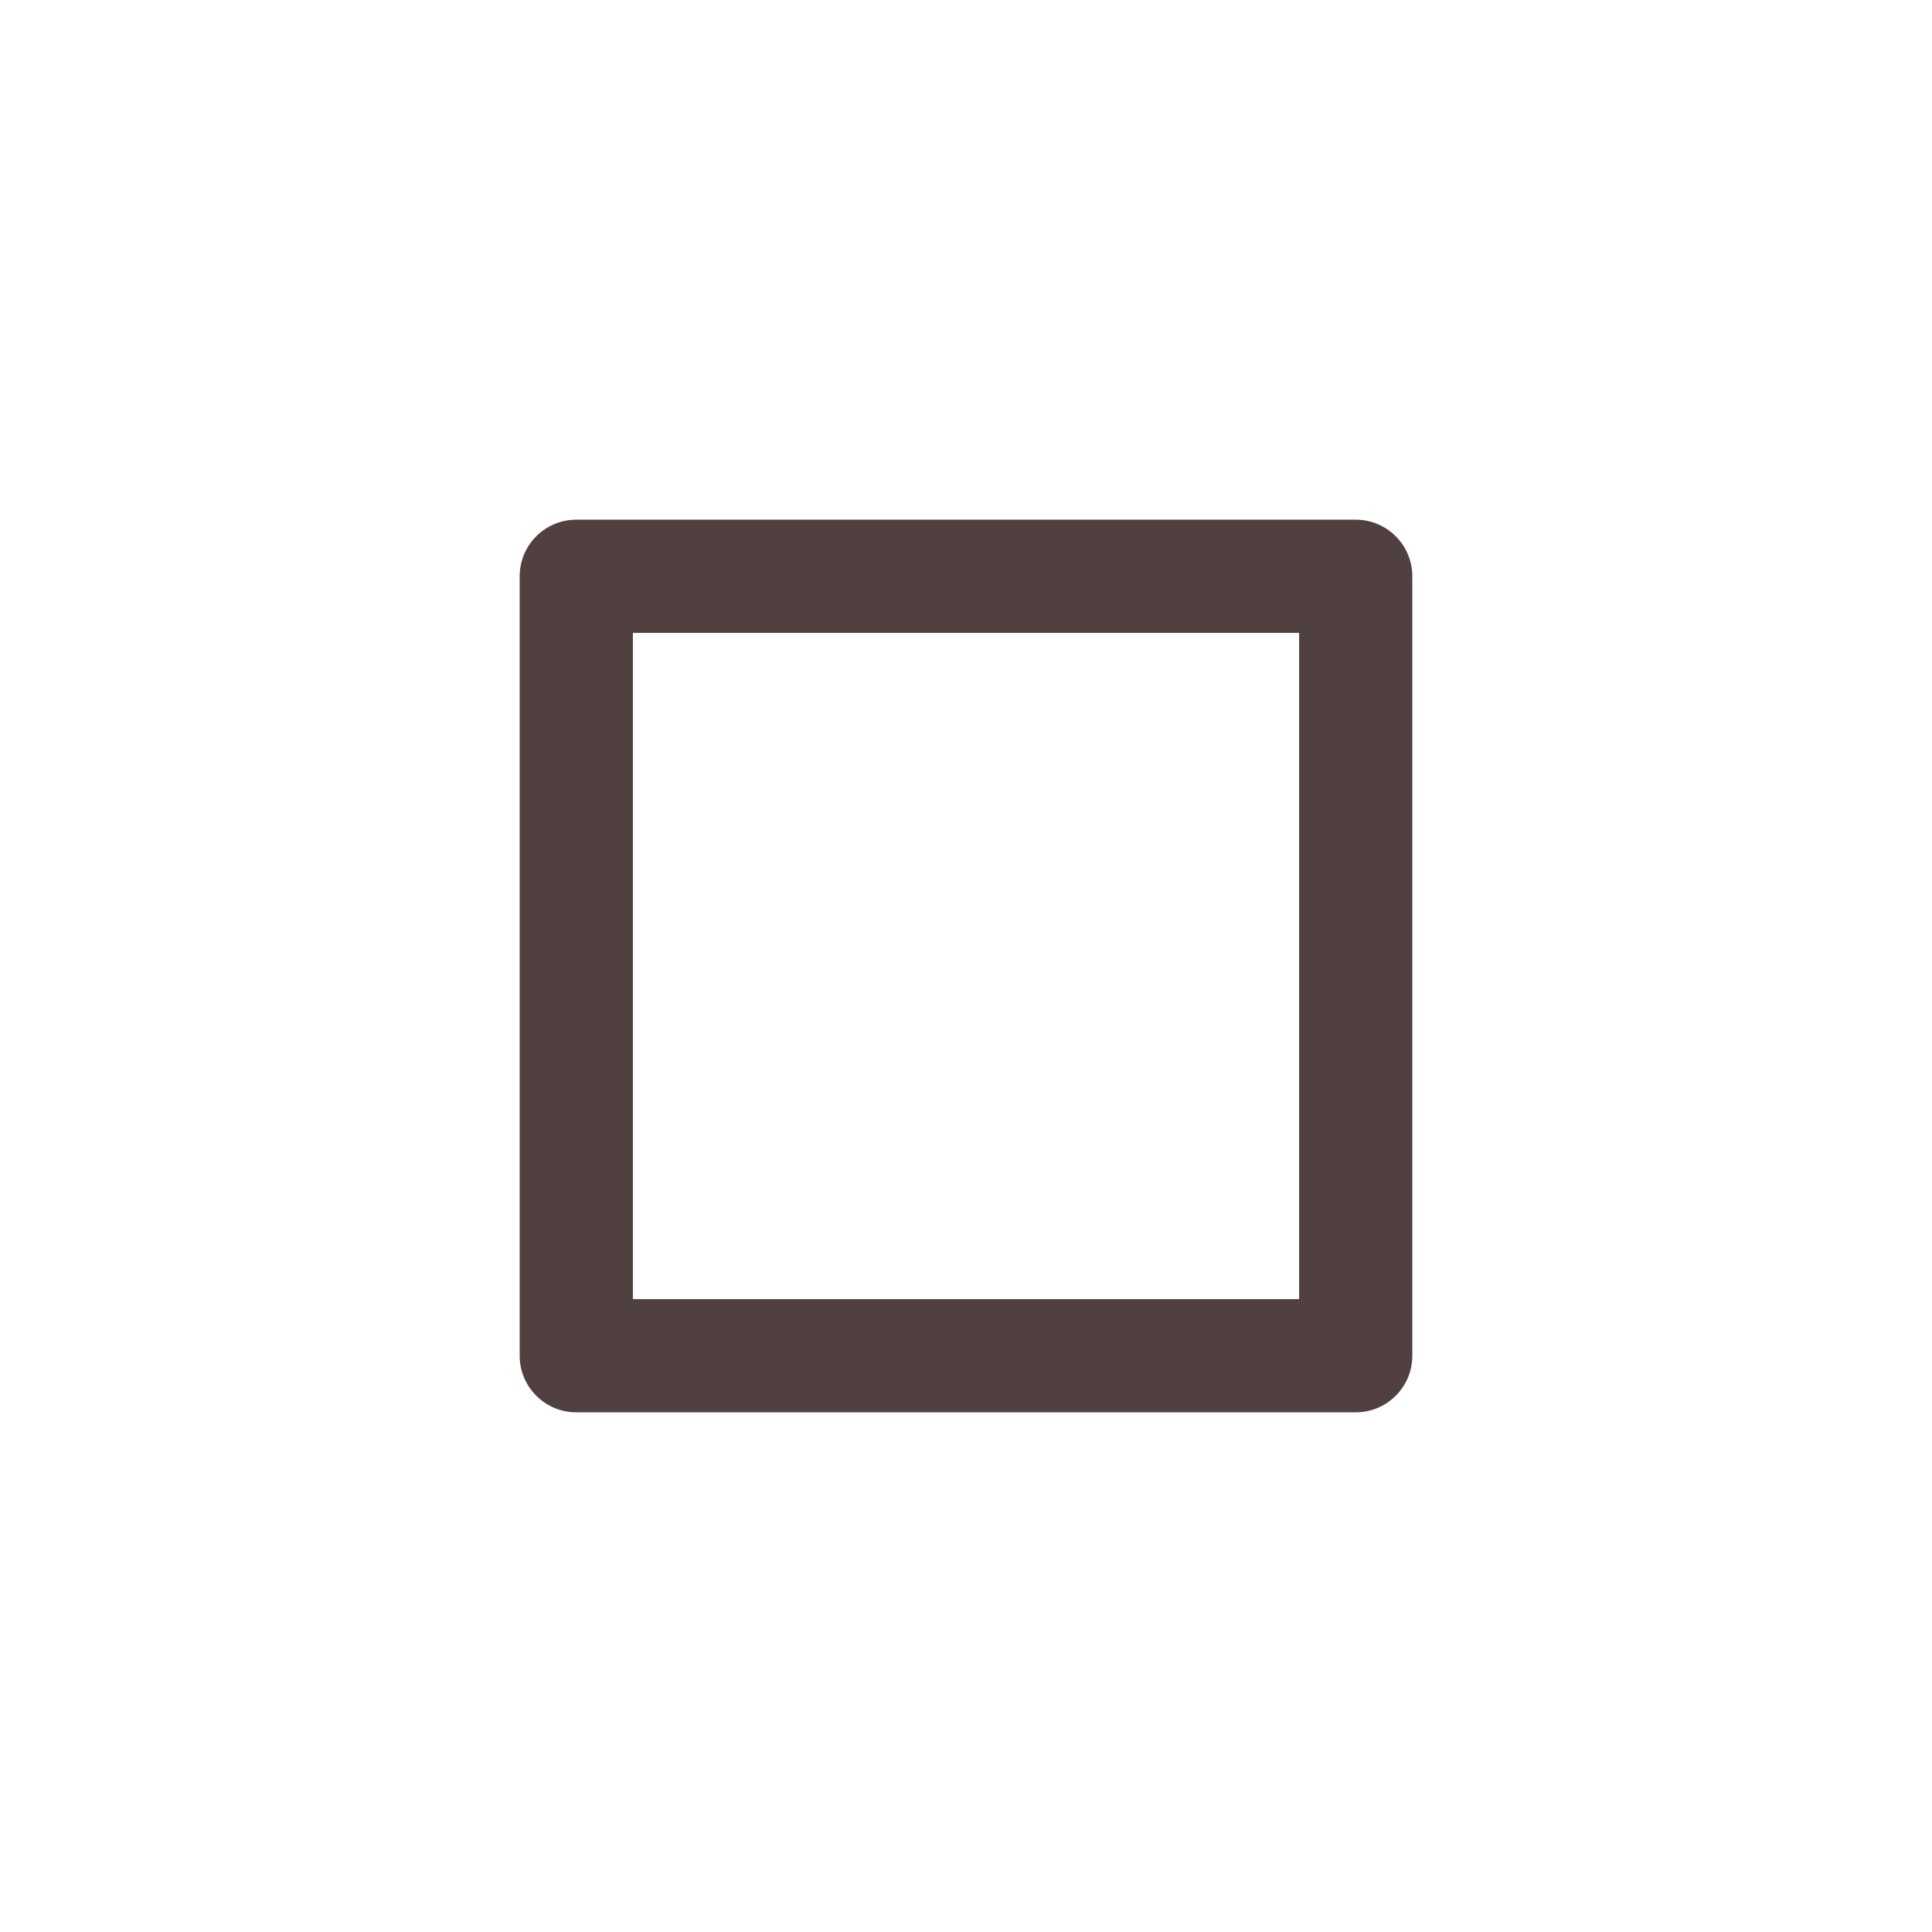
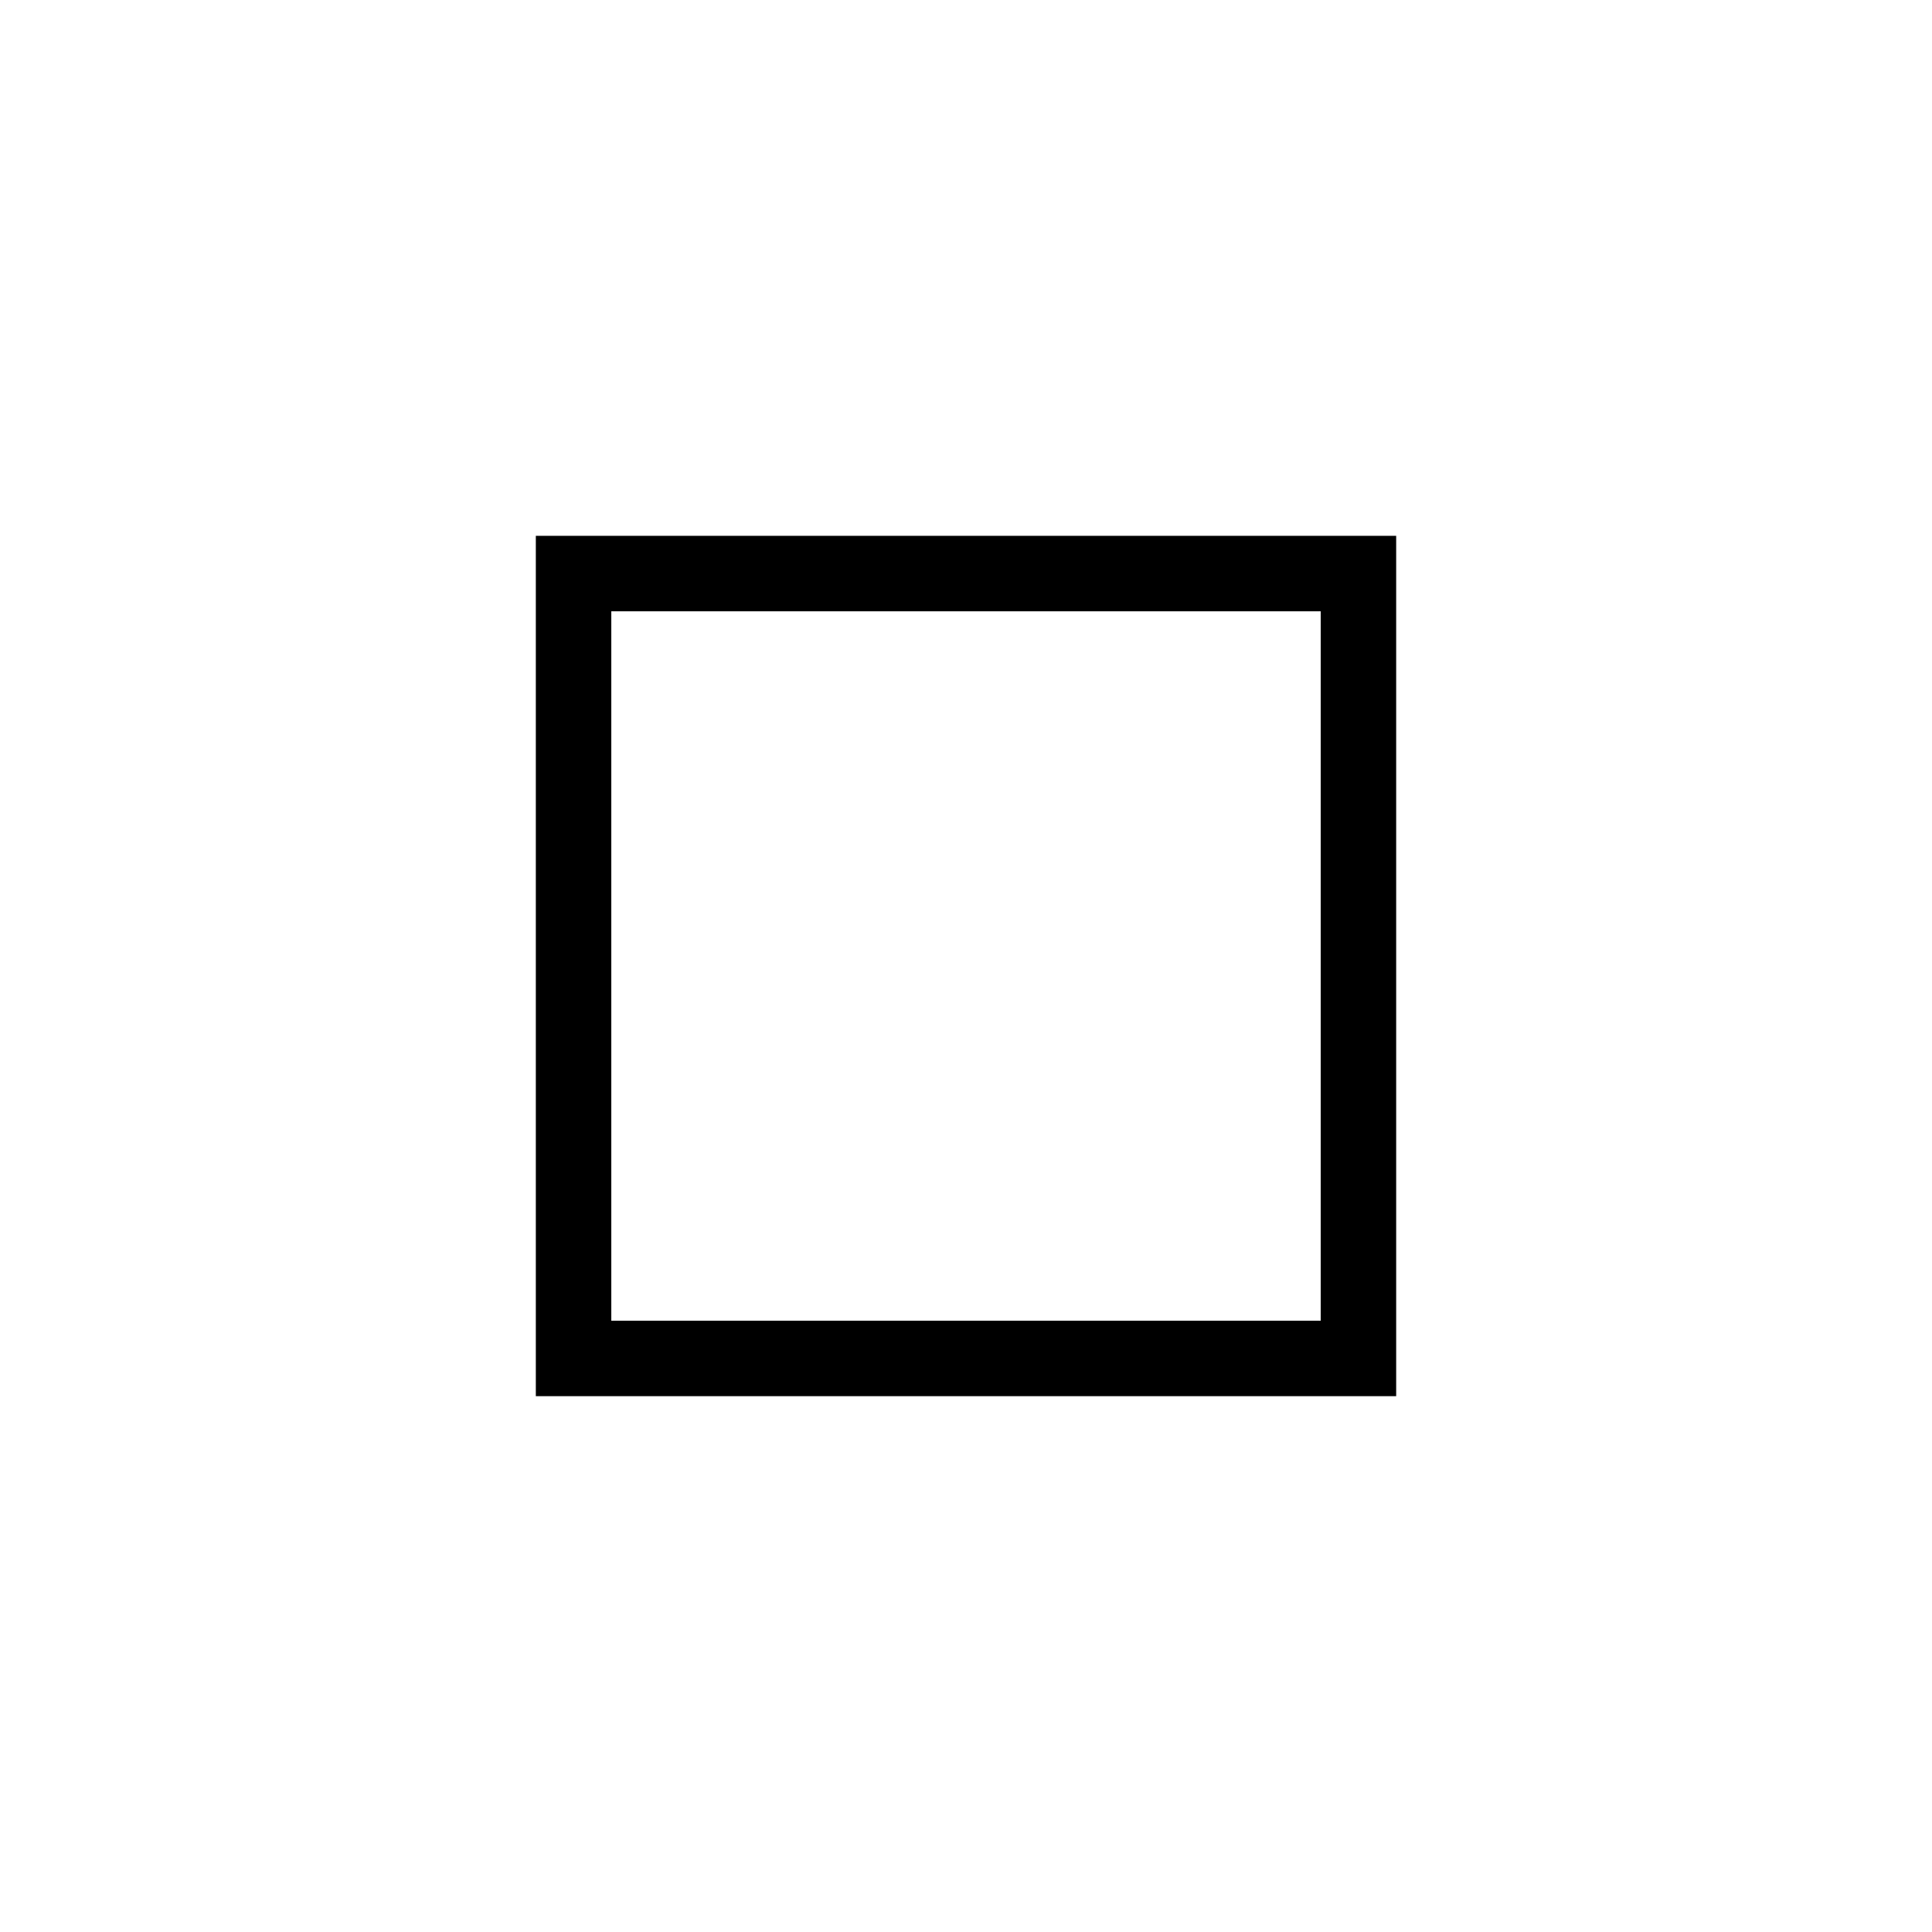
- <svg xmlns="http://www.w3.org/2000/svg" version="1.1" id="Capa_1" x="0px" y="0px" viewBox="0 0 512 512" style="enable-background:new 0 0 512 512;" xml:space="preserve">
+ <svg xmlns="http://www.w3.org/2000/svg" version="1.1" id="Capa_1" x="0px" y="0px" viewBox="0 0 128 128" style="enable-background:new 0 0 128 128;" xml:space="preserve">
  <g>
-     <path fill="#504040" d="M359.277,137.723H152.721c-8.284,0-15,6.716-15,15V359.28c0,8.284,6.716,15,15,15h206.557c8.284,0,15-6.716,15-15V152.723   C374.277,144.439,367.561,137.723,359.277,137.723z M344.278,344.279L344.278,344.279H167.721V167.723h176.557V344.279z" />
+     <rect stroke="black" stroke-width="5" stroke-linecap="butt" stroke-linejoin="miter" fill="none" x="38" y="38" width="52" height="52" />
  </g>
</svg>
